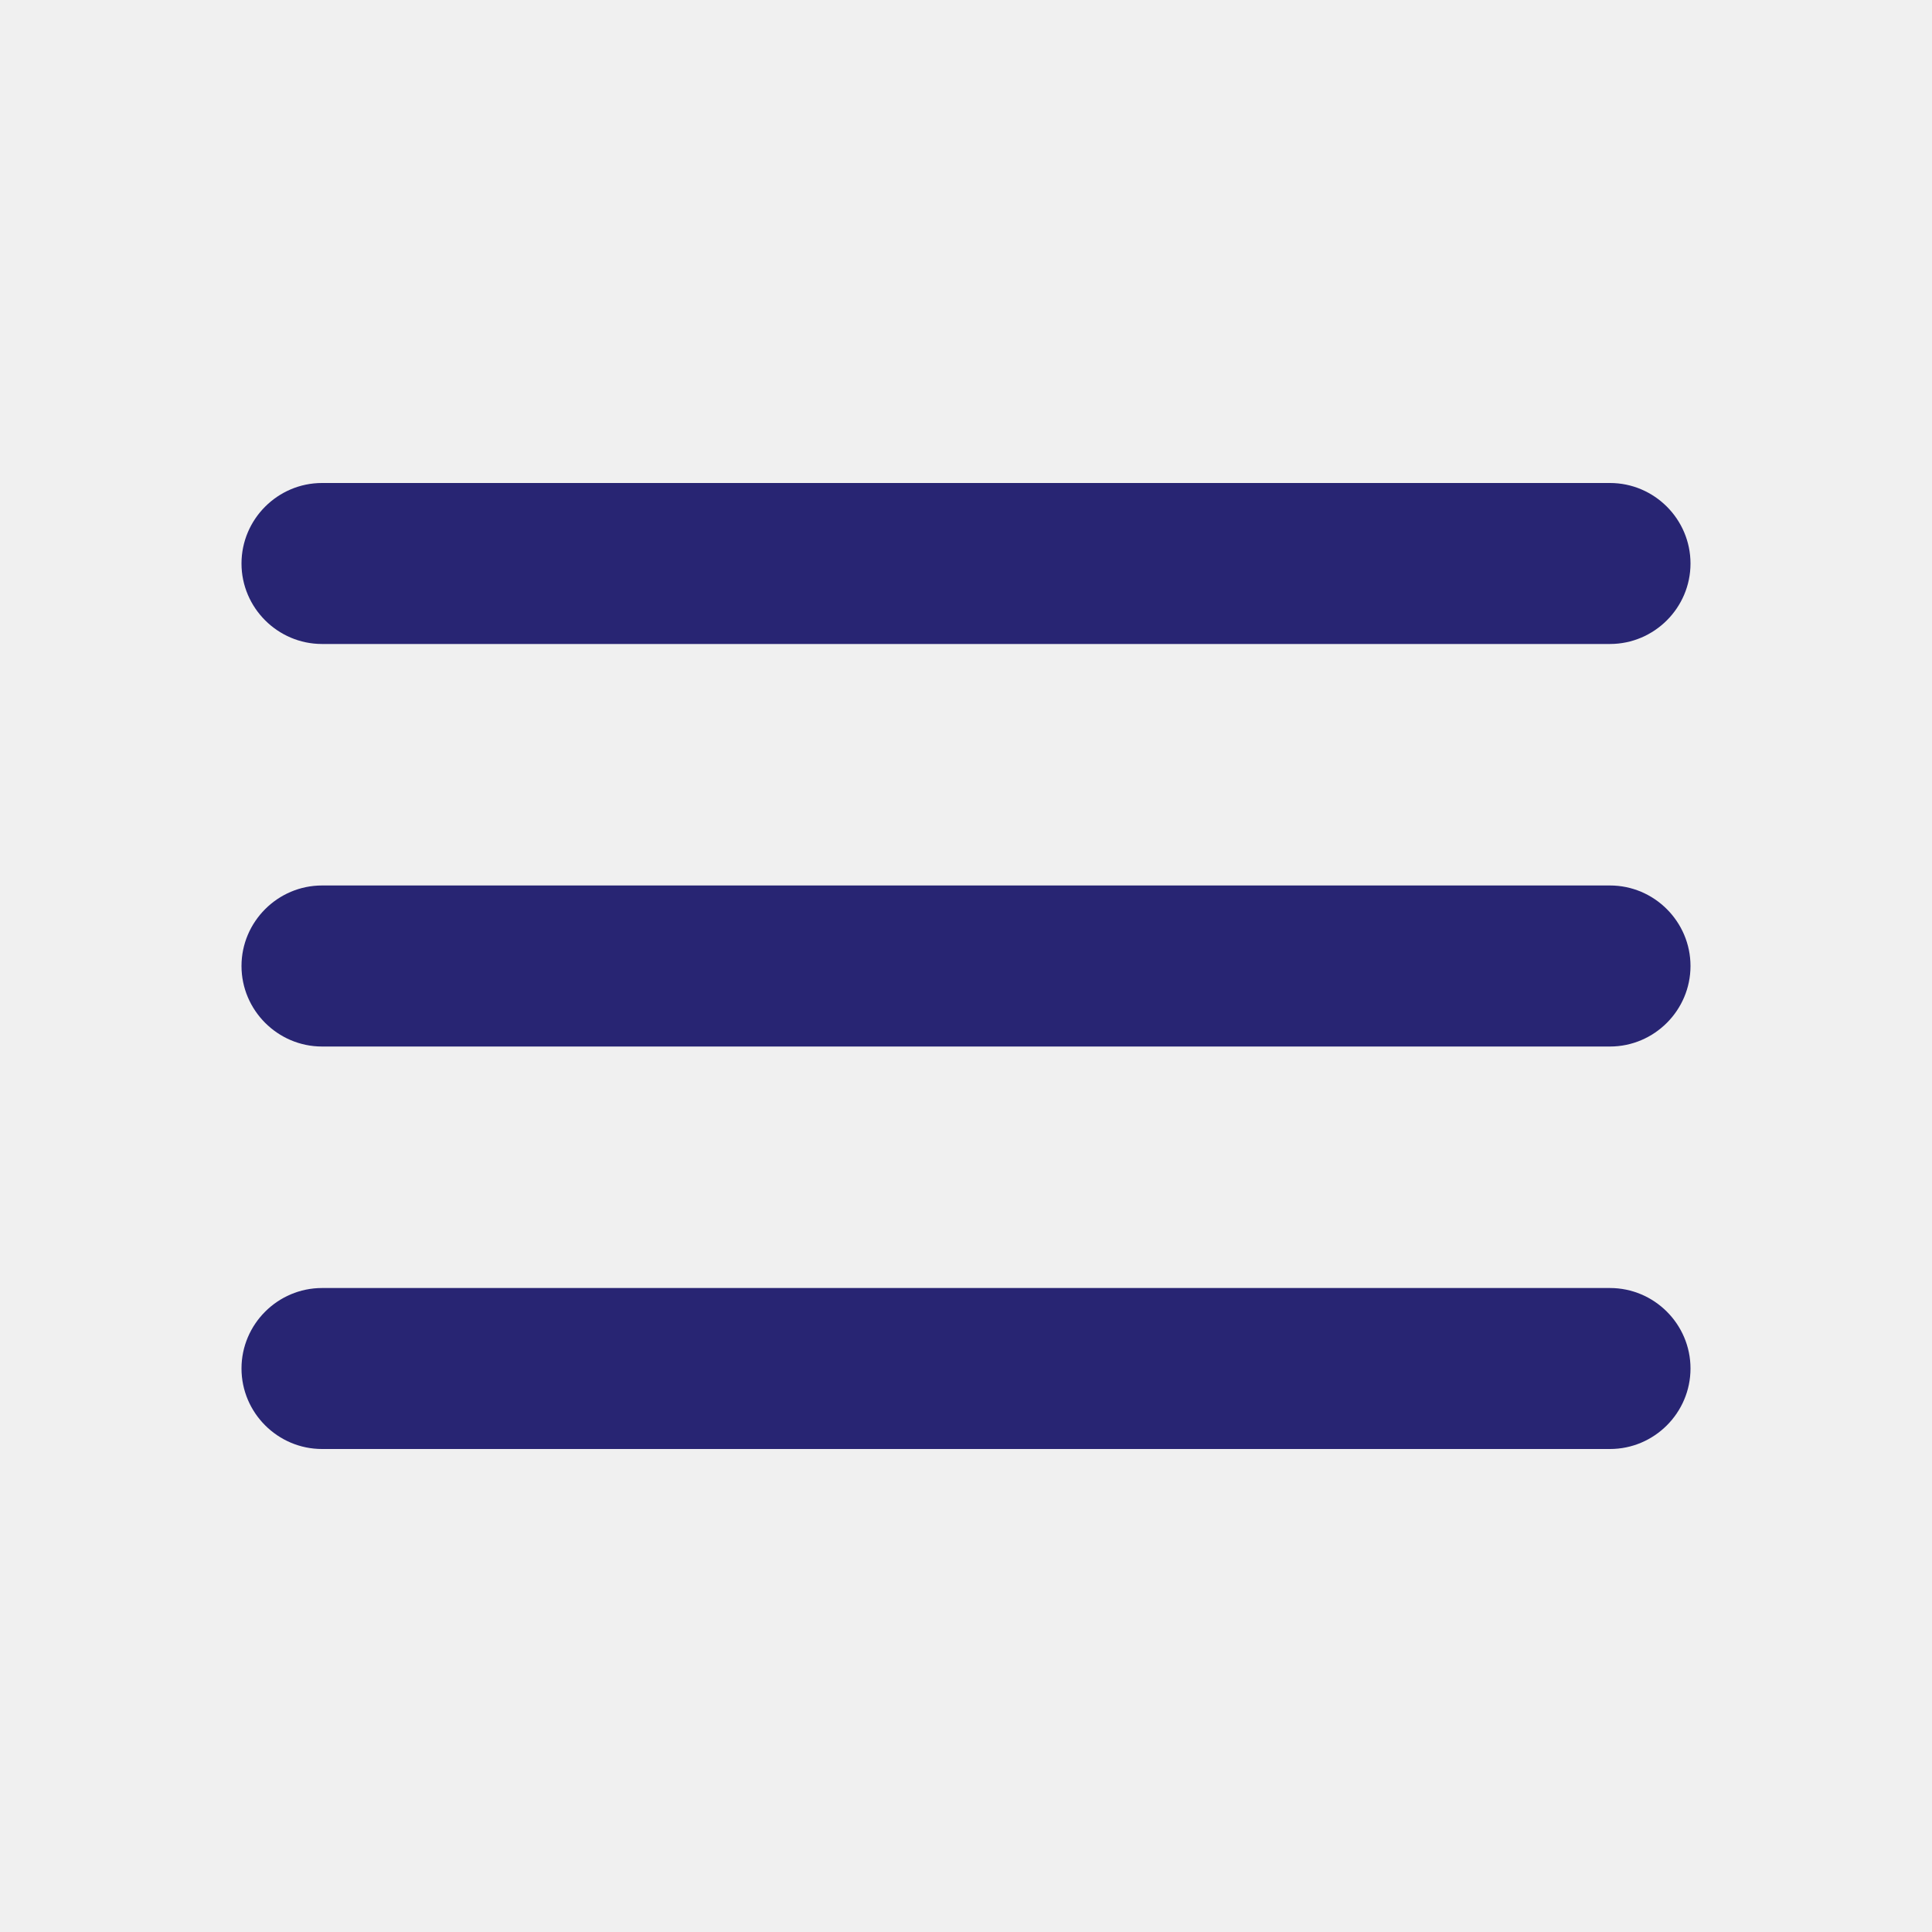
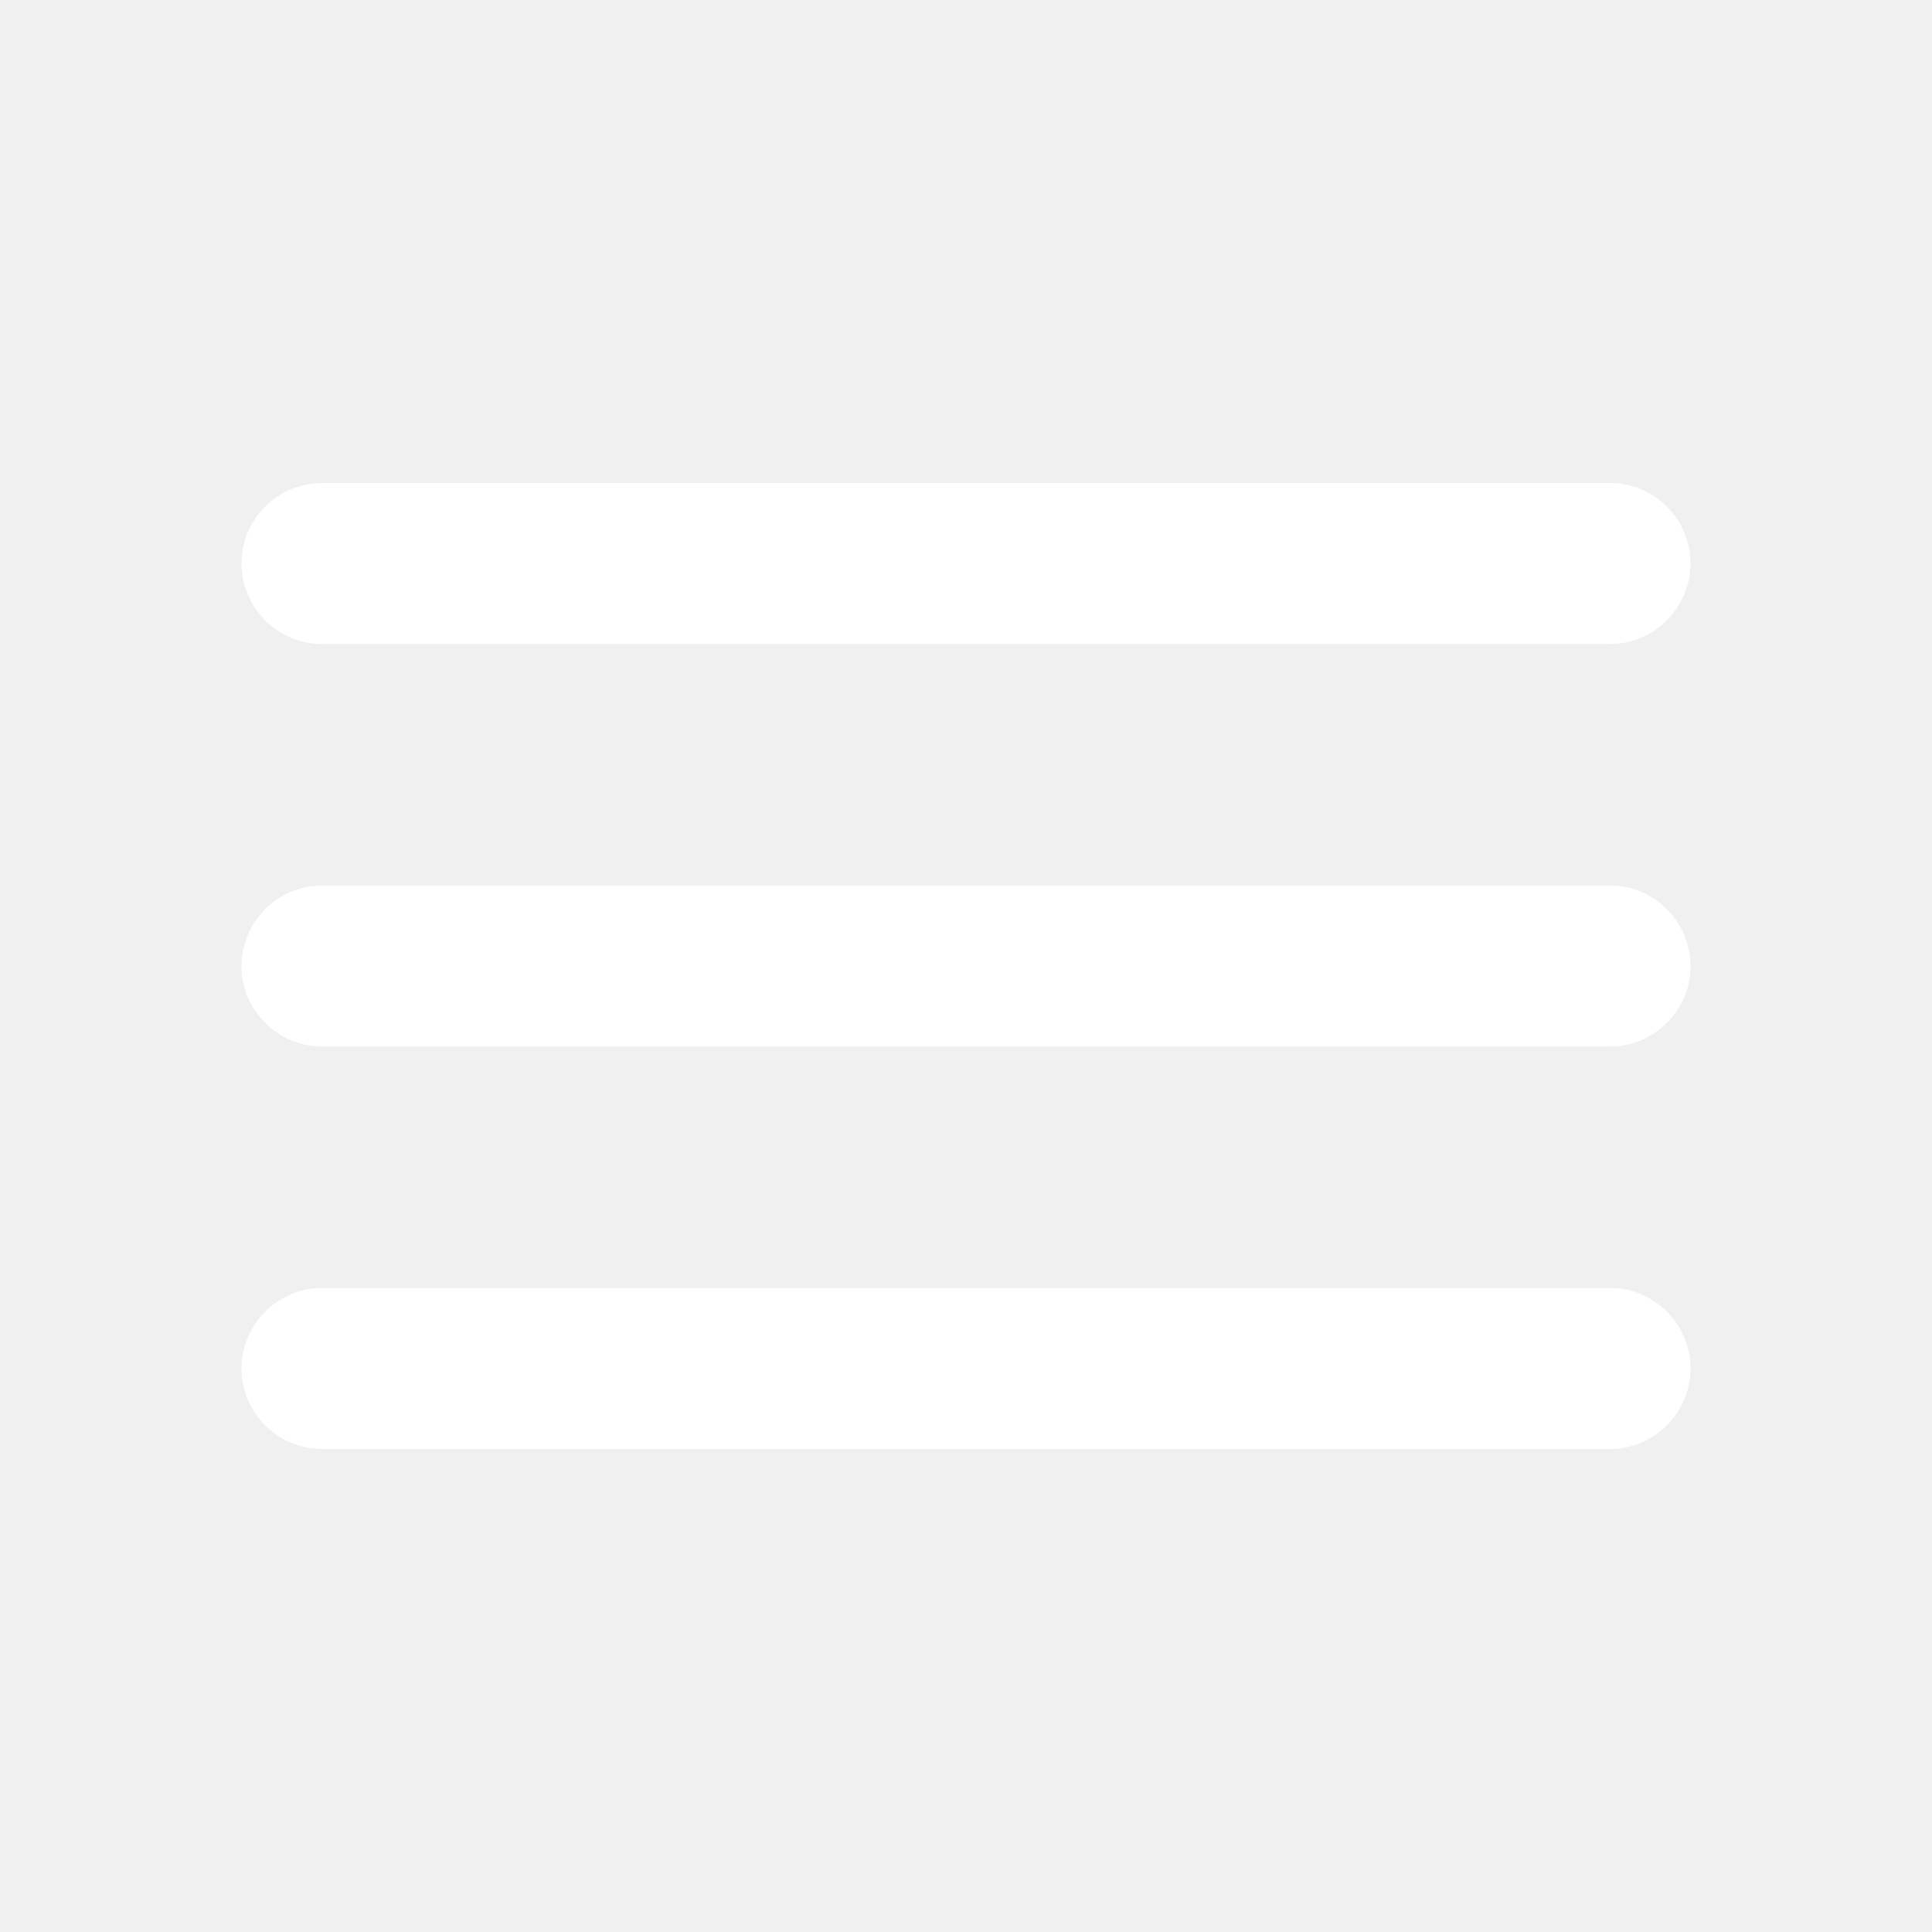
<svg xmlns="http://www.w3.org/2000/svg" width="34" height="34" viewBox="0 0 34 34" fill="none">
-   <path d="M5.667 25.5H28.333C29.113 25.5 29.75 24.863 29.75 24.083C29.75 23.304 29.113 22.667 28.333 22.667H5.667C4.888 22.667 4.25 23.304 4.25 24.083C4.25 24.863 4.888 25.5 5.667 25.5ZM5.667 18.417H28.333C29.113 18.417 29.75 17.779 29.75 17C29.75 16.221 29.113 15.583 28.333 15.583H5.667C4.888 15.583 4.25 16.221 4.25 17C4.25 17.779 4.888 18.417 5.667 18.417ZM4.25 9.917C4.25 10.696 4.888 11.333 5.667 11.333H28.333C29.113 11.333 29.75 10.696 29.75 9.917C29.75 9.137 29.113 8.5 28.333 8.5H5.667C4.888 8.5 4.25 9.137 4.25 9.917Z" fill="#282573" />
+   <path d="M5.667 25.5H28.333C29.113 25.5 29.75 24.863 29.75 24.083C29.75 23.304 29.113 22.667 28.333 22.667H5.667C4.888 22.667 4.25 23.304 4.25 24.083C4.25 24.863 4.888 25.5 5.667 25.5ZM5.667 18.417H28.333C29.113 18.417 29.75 17.779 29.75 17C29.75 16.221 29.113 15.583 28.333 15.583H5.667C4.888 15.583 4.25 16.221 4.25 17C4.25 17.779 4.888 18.417 5.667 18.417ZM4.25 9.917C4.25 10.696 4.888 11.333 5.667 11.333H28.333C29.113 11.333 29.75 10.696 29.75 9.917C29.75 9.137 29.113 8.5 28.333 8.5H5.667C4.888 8.5 4.25 9.137 4.25 9.917Z" fill="white" />
</svg>
